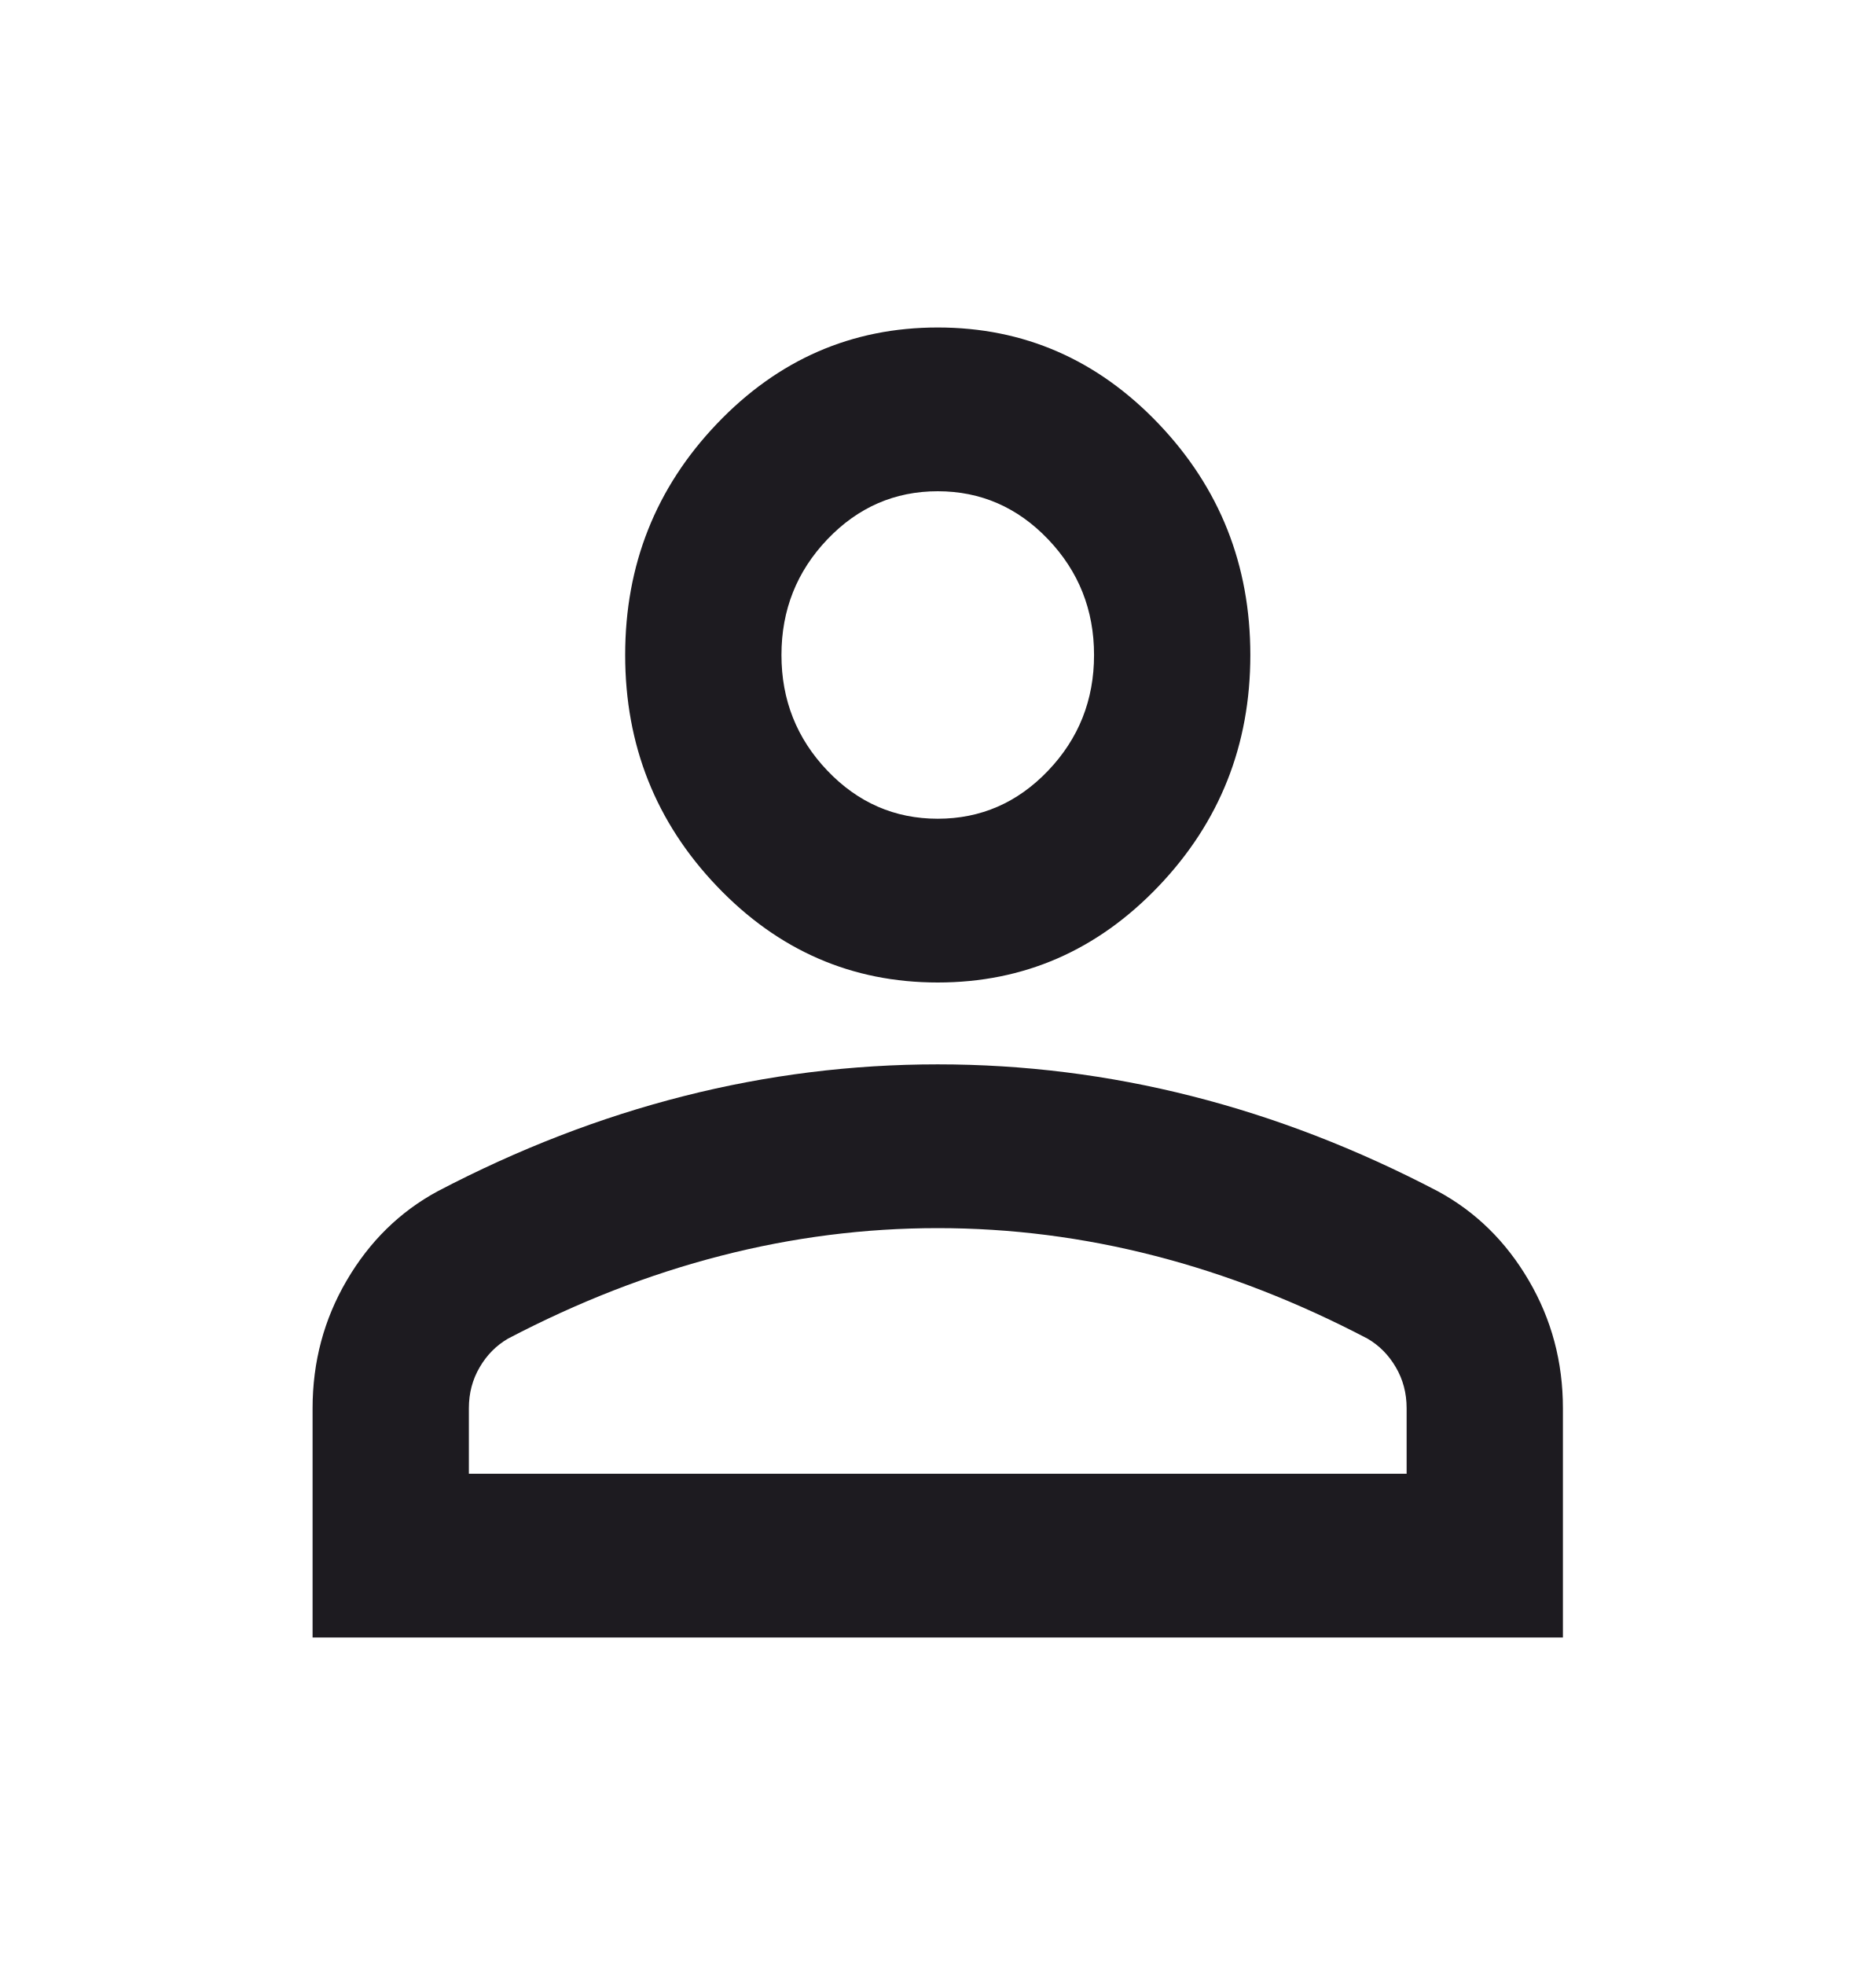
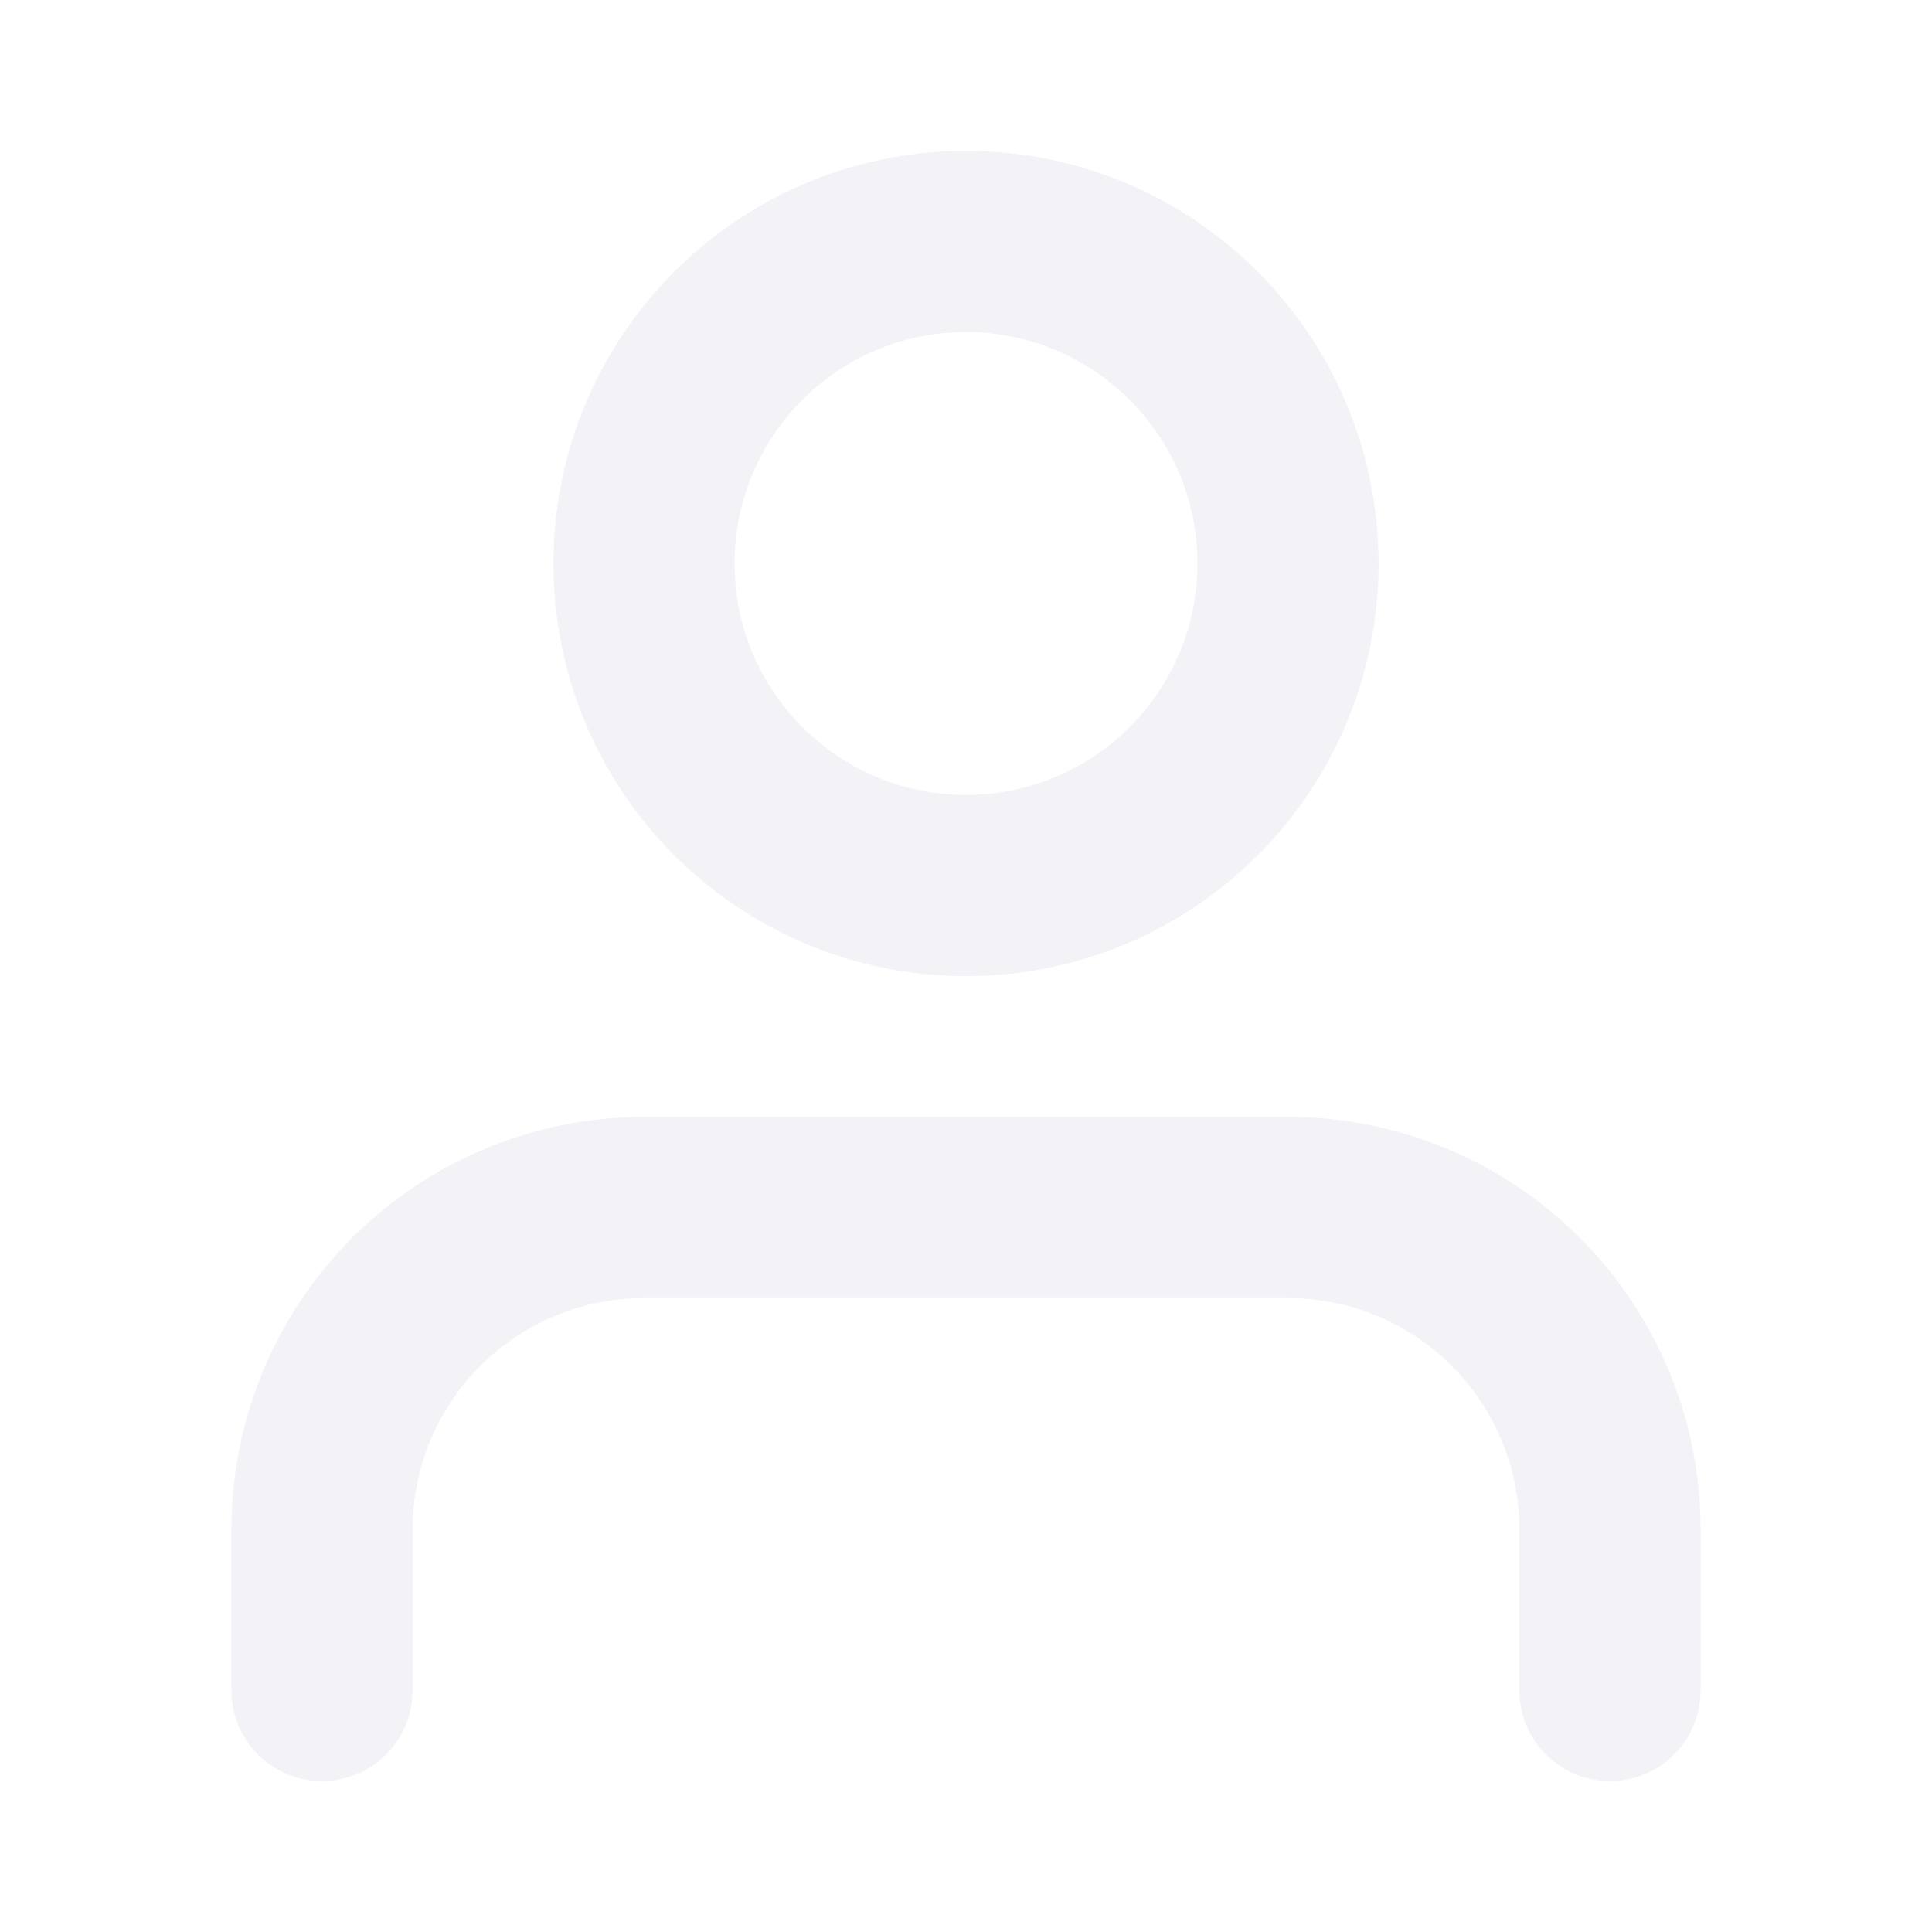
- <svg xmlns="http://www.w3.org/2000/svg" width="42" height="44" viewBox="0 0 42 44" fill="none">
-   <path d="M21 22C19.075 22 17.427 21.282 16.056 19.846C14.685 18.41 14 16.683 14 14.667C14 12.65 14.685 10.924 16.056 9.487C17.427 8.051 19.075 7.333 21 7.333C22.925 7.333 24.573 8.051 25.944 9.487C27.315 10.924 28 12.65 28 14.667C28 16.683 27.315 18.41 25.944 19.846C24.573 21.282 22.925 22 21 22ZM7 36.667V31.533C7 30.494 7.255 29.54 7.766 28.669C8.276 27.798 8.954 27.133 9.8 26.675C11.608 25.728 13.446 25.017 15.312 24.544C17.179 24.07 19.075 23.833 21 23.833C22.925 23.833 24.821 24.07 26.688 24.544C28.554 25.017 30.392 25.728 32.2 26.675C33.046 27.133 33.724 27.798 34.234 28.669C34.745 29.54 35 30.494 35 31.533V36.667H7ZM10.5 33H31.5V31.533C31.5 31.197 31.42 30.892 31.259 30.617C31.099 30.342 30.887 30.128 30.625 29.975C29.05 29.15 27.46 28.531 25.856 28.119C24.252 27.706 22.633 27.5 21 27.5C19.367 27.5 17.748 27.706 16.144 28.119C14.54 28.531 12.95 29.15 11.375 29.975C11.113 30.128 10.901 30.342 10.741 30.617C10.58 30.892 10.5 31.197 10.5 31.533V33ZM21 18.333C21.962 18.333 22.787 17.974 23.472 17.256C24.157 16.538 24.5 15.675 24.5 14.667C24.5 13.658 24.157 12.795 23.472 12.077C22.787 11.359 21.962 11 21 11C20.038 11 19.213 11.359 18.528 12.077C17.843 12.795 17.5 13.658 17.5 14.667C17.5 15.675 17.843 16.538 18.528 17.256C19.213 17.974 20.038 18.333 21 18.333Z" fill="#1D1B20" />
+ <svg xmlns="http://www.w3.org/2000/svg" width="32" height="32" viewBox="0 0 32 32" fill="none">
+   <path d="M26.667 28V25.333C26.667 23.919 26.105 22.562 25.105 21.562C24.104 20.562 22.748 20 21.333 20H10.667C9.252 20 7.896 20.562 6.895 21.562C5.895 22.562 5.333 23.919 5.333 25.333V28M21.333 9.333C21.333 12.279 18.945 14.667 16 14.667C13.054 14.667 10.667 12.279 10.667 9.333C10.667 6.388 13.054 4 16 4C18.945 4 21.333 6.388 21.333 9.333Z" stroke="#F2F2F7" stroke-width="3" stroke-linecap="round" stroke-linejoin="round" />
</svg>
